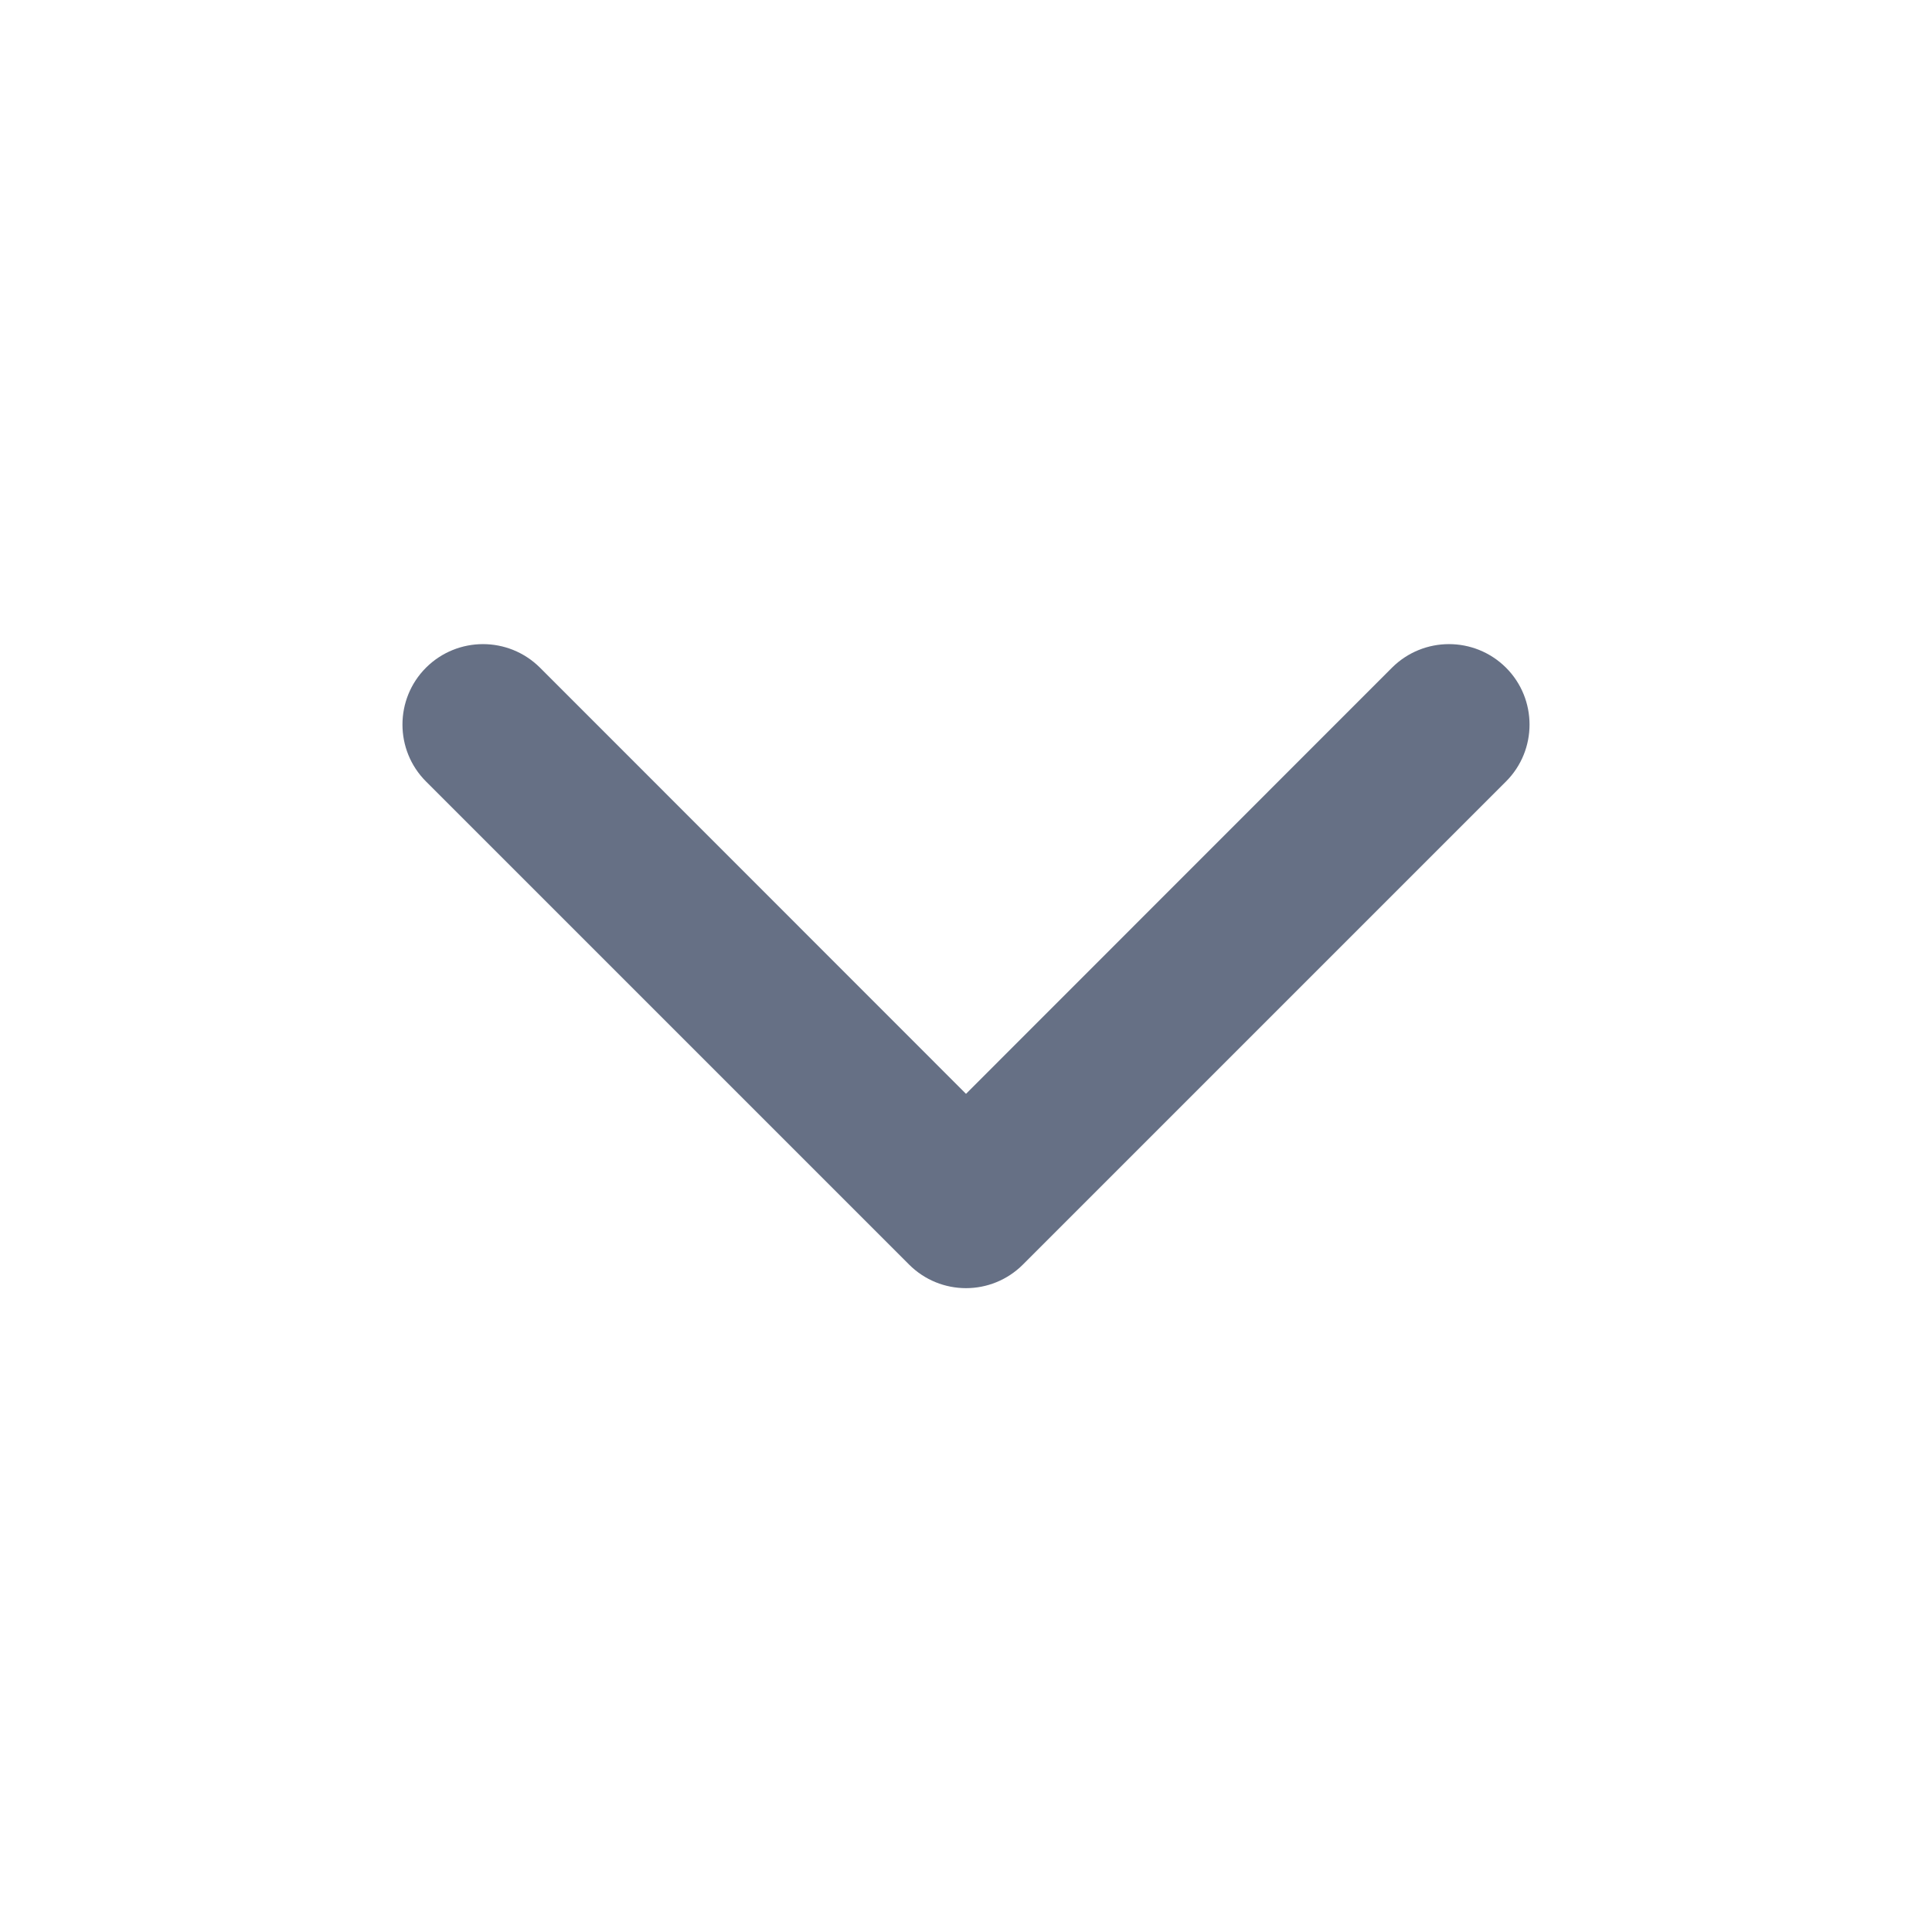
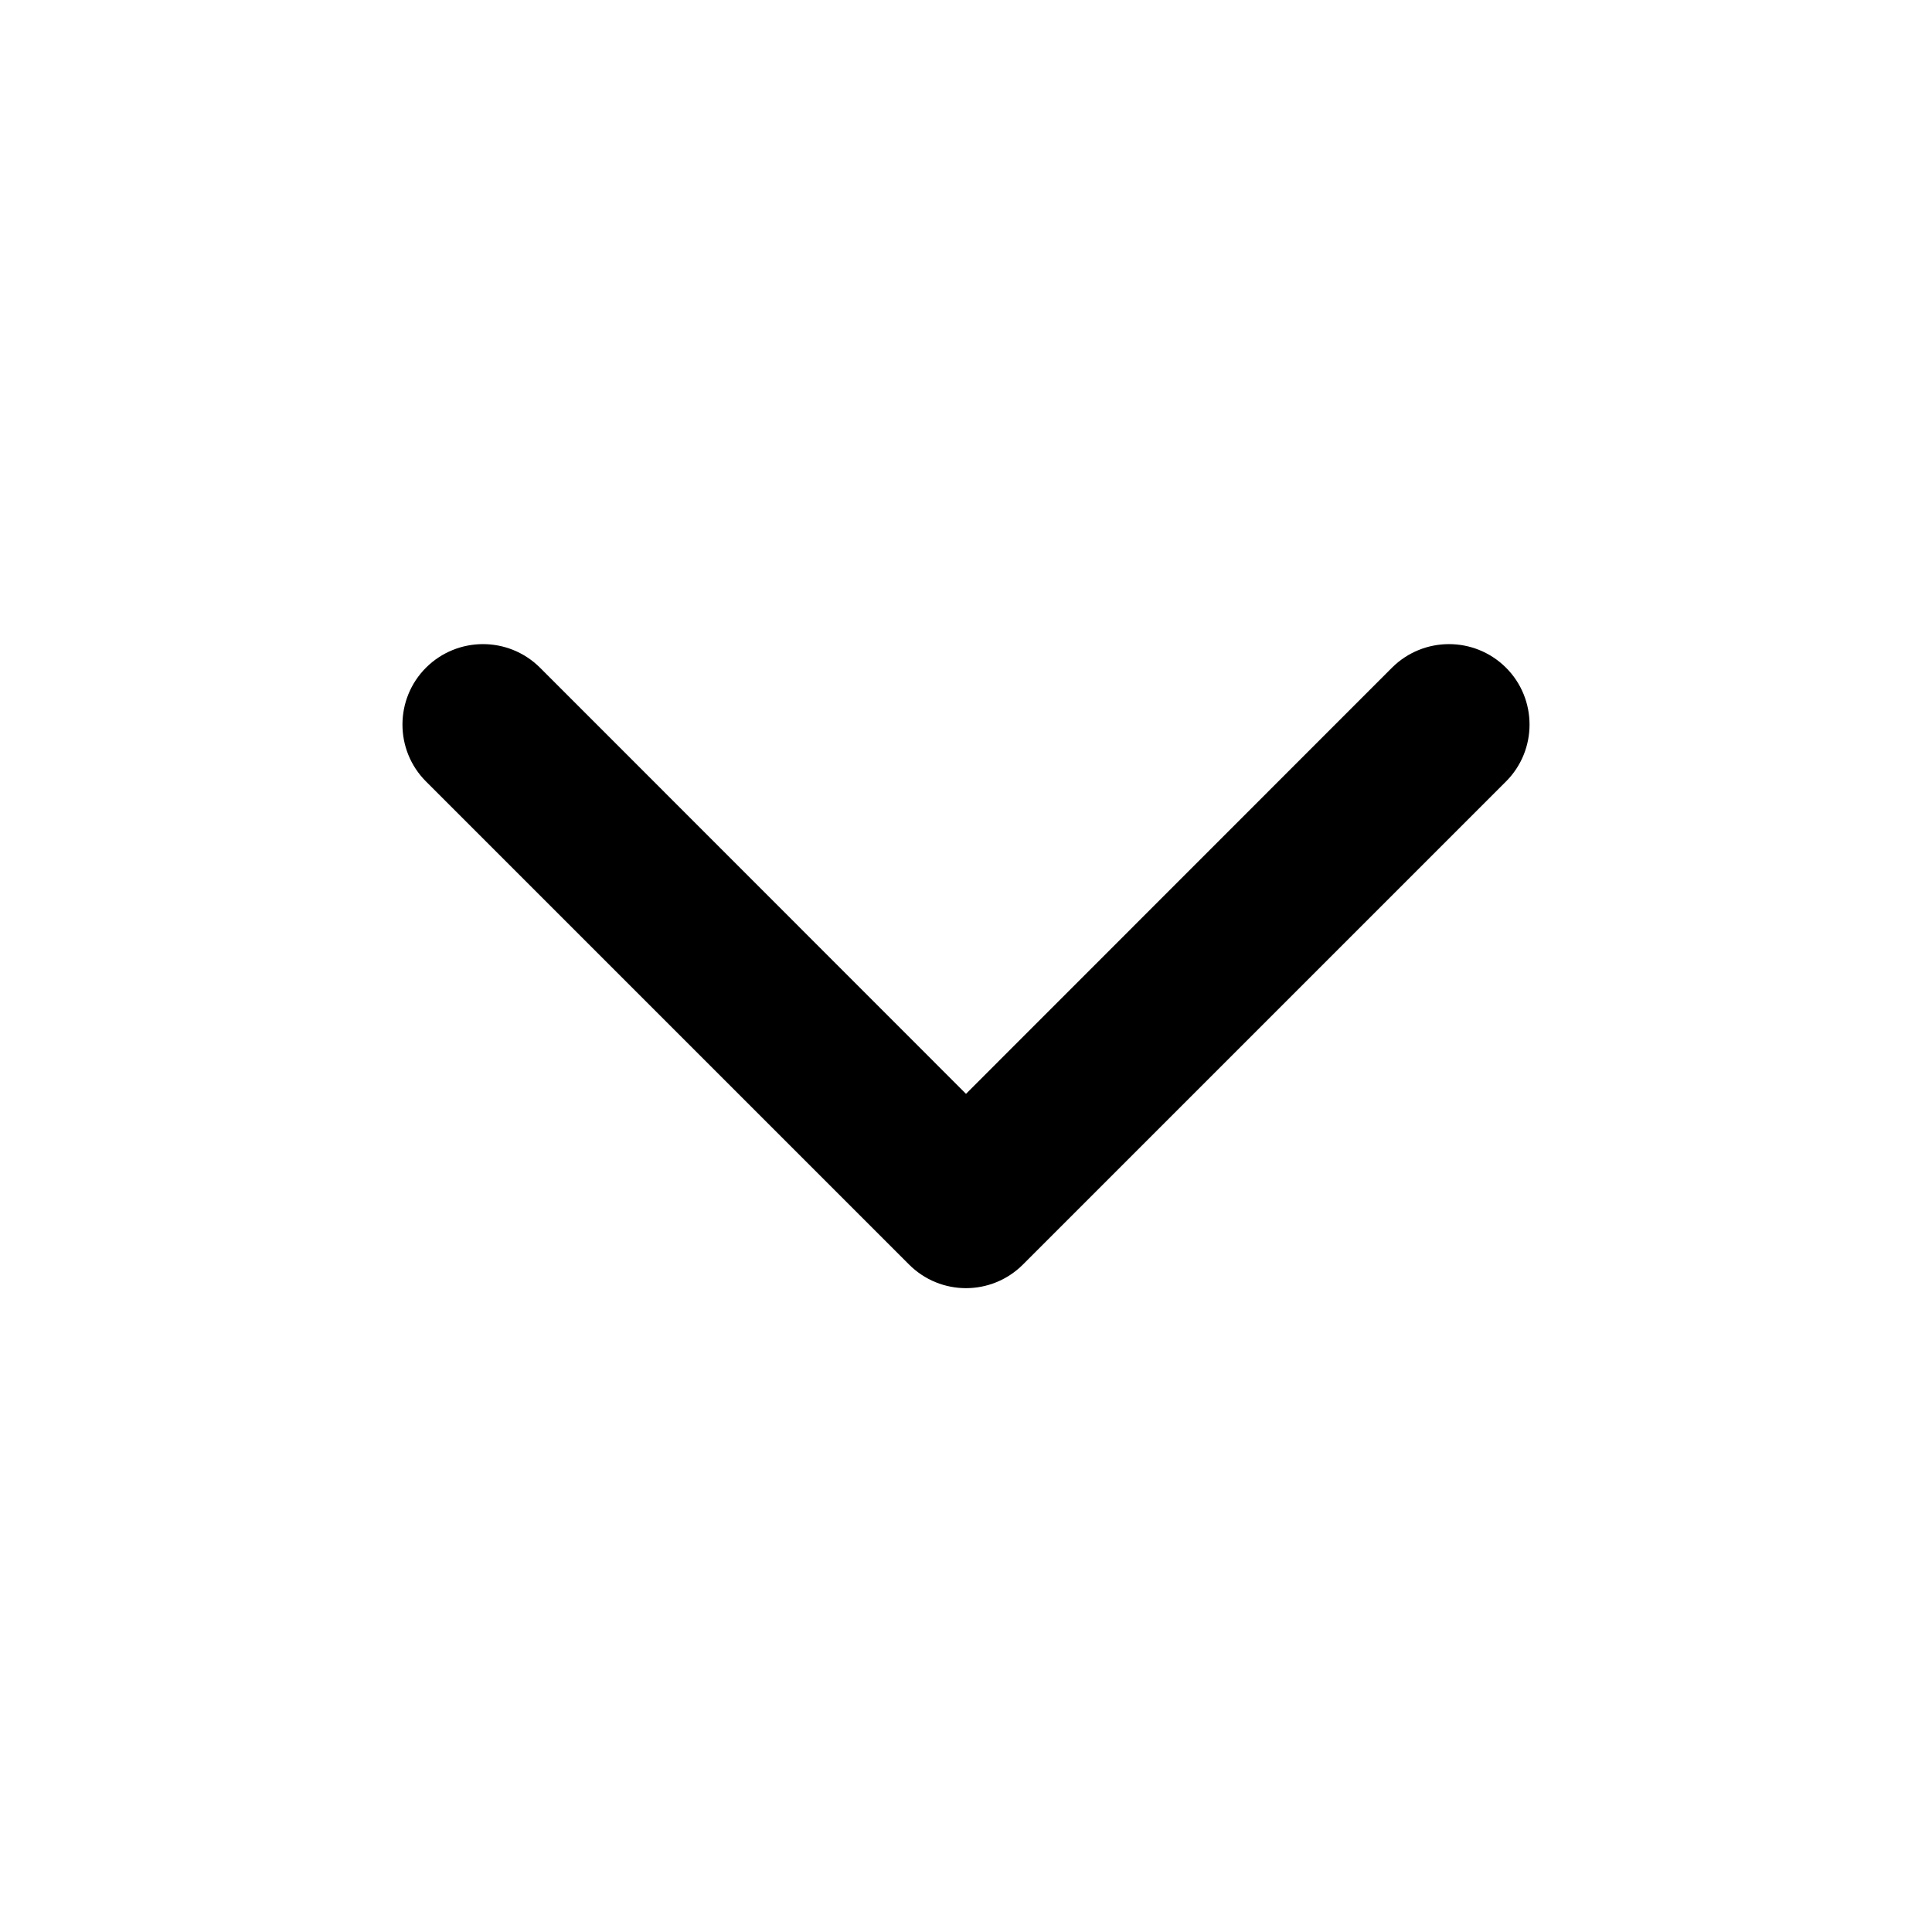
<svg xmlns="http://www.w3.org/2000/svg" viewBox="0 0 12 12" fill="none">
-   <path fill-rule="evenodd" clip-rule="evenodd" d="M2.646 4.147C2.842 3.952 3.158 3.952 3.354 4.147L6 6.794L8.646 4.147C8.842 3.952 9.158 3.952 9.354 4.147C9.549 4.342 9.549 4.659 9.354 4.854L6.354 7.854C6.158 8.05 5.842 8.05 5.646 7.854L2.646 4.854C2.451 4.659 2.451 4.342 2.646 4.147Z" fill="#667085" />
+   <path fill-rule="evenodd" clip-rule="evenodd" d="M2.646 4.147C2.842 3.952 3.158 3.952 3.354 4.147L6 6.794L8.646 4.147C8.842 3.952 9.158 3.952 9.354 4.147C9.549 4.342 9.549 4.659 9.354 4.854L6.354 7.854C6.158 8.05 5.842 8.05 5.646 7.854L2.646 4.854C2.451 4.659 2.451 4.342 2.646 4.147Z" fill="currentColor" />
</svg>
